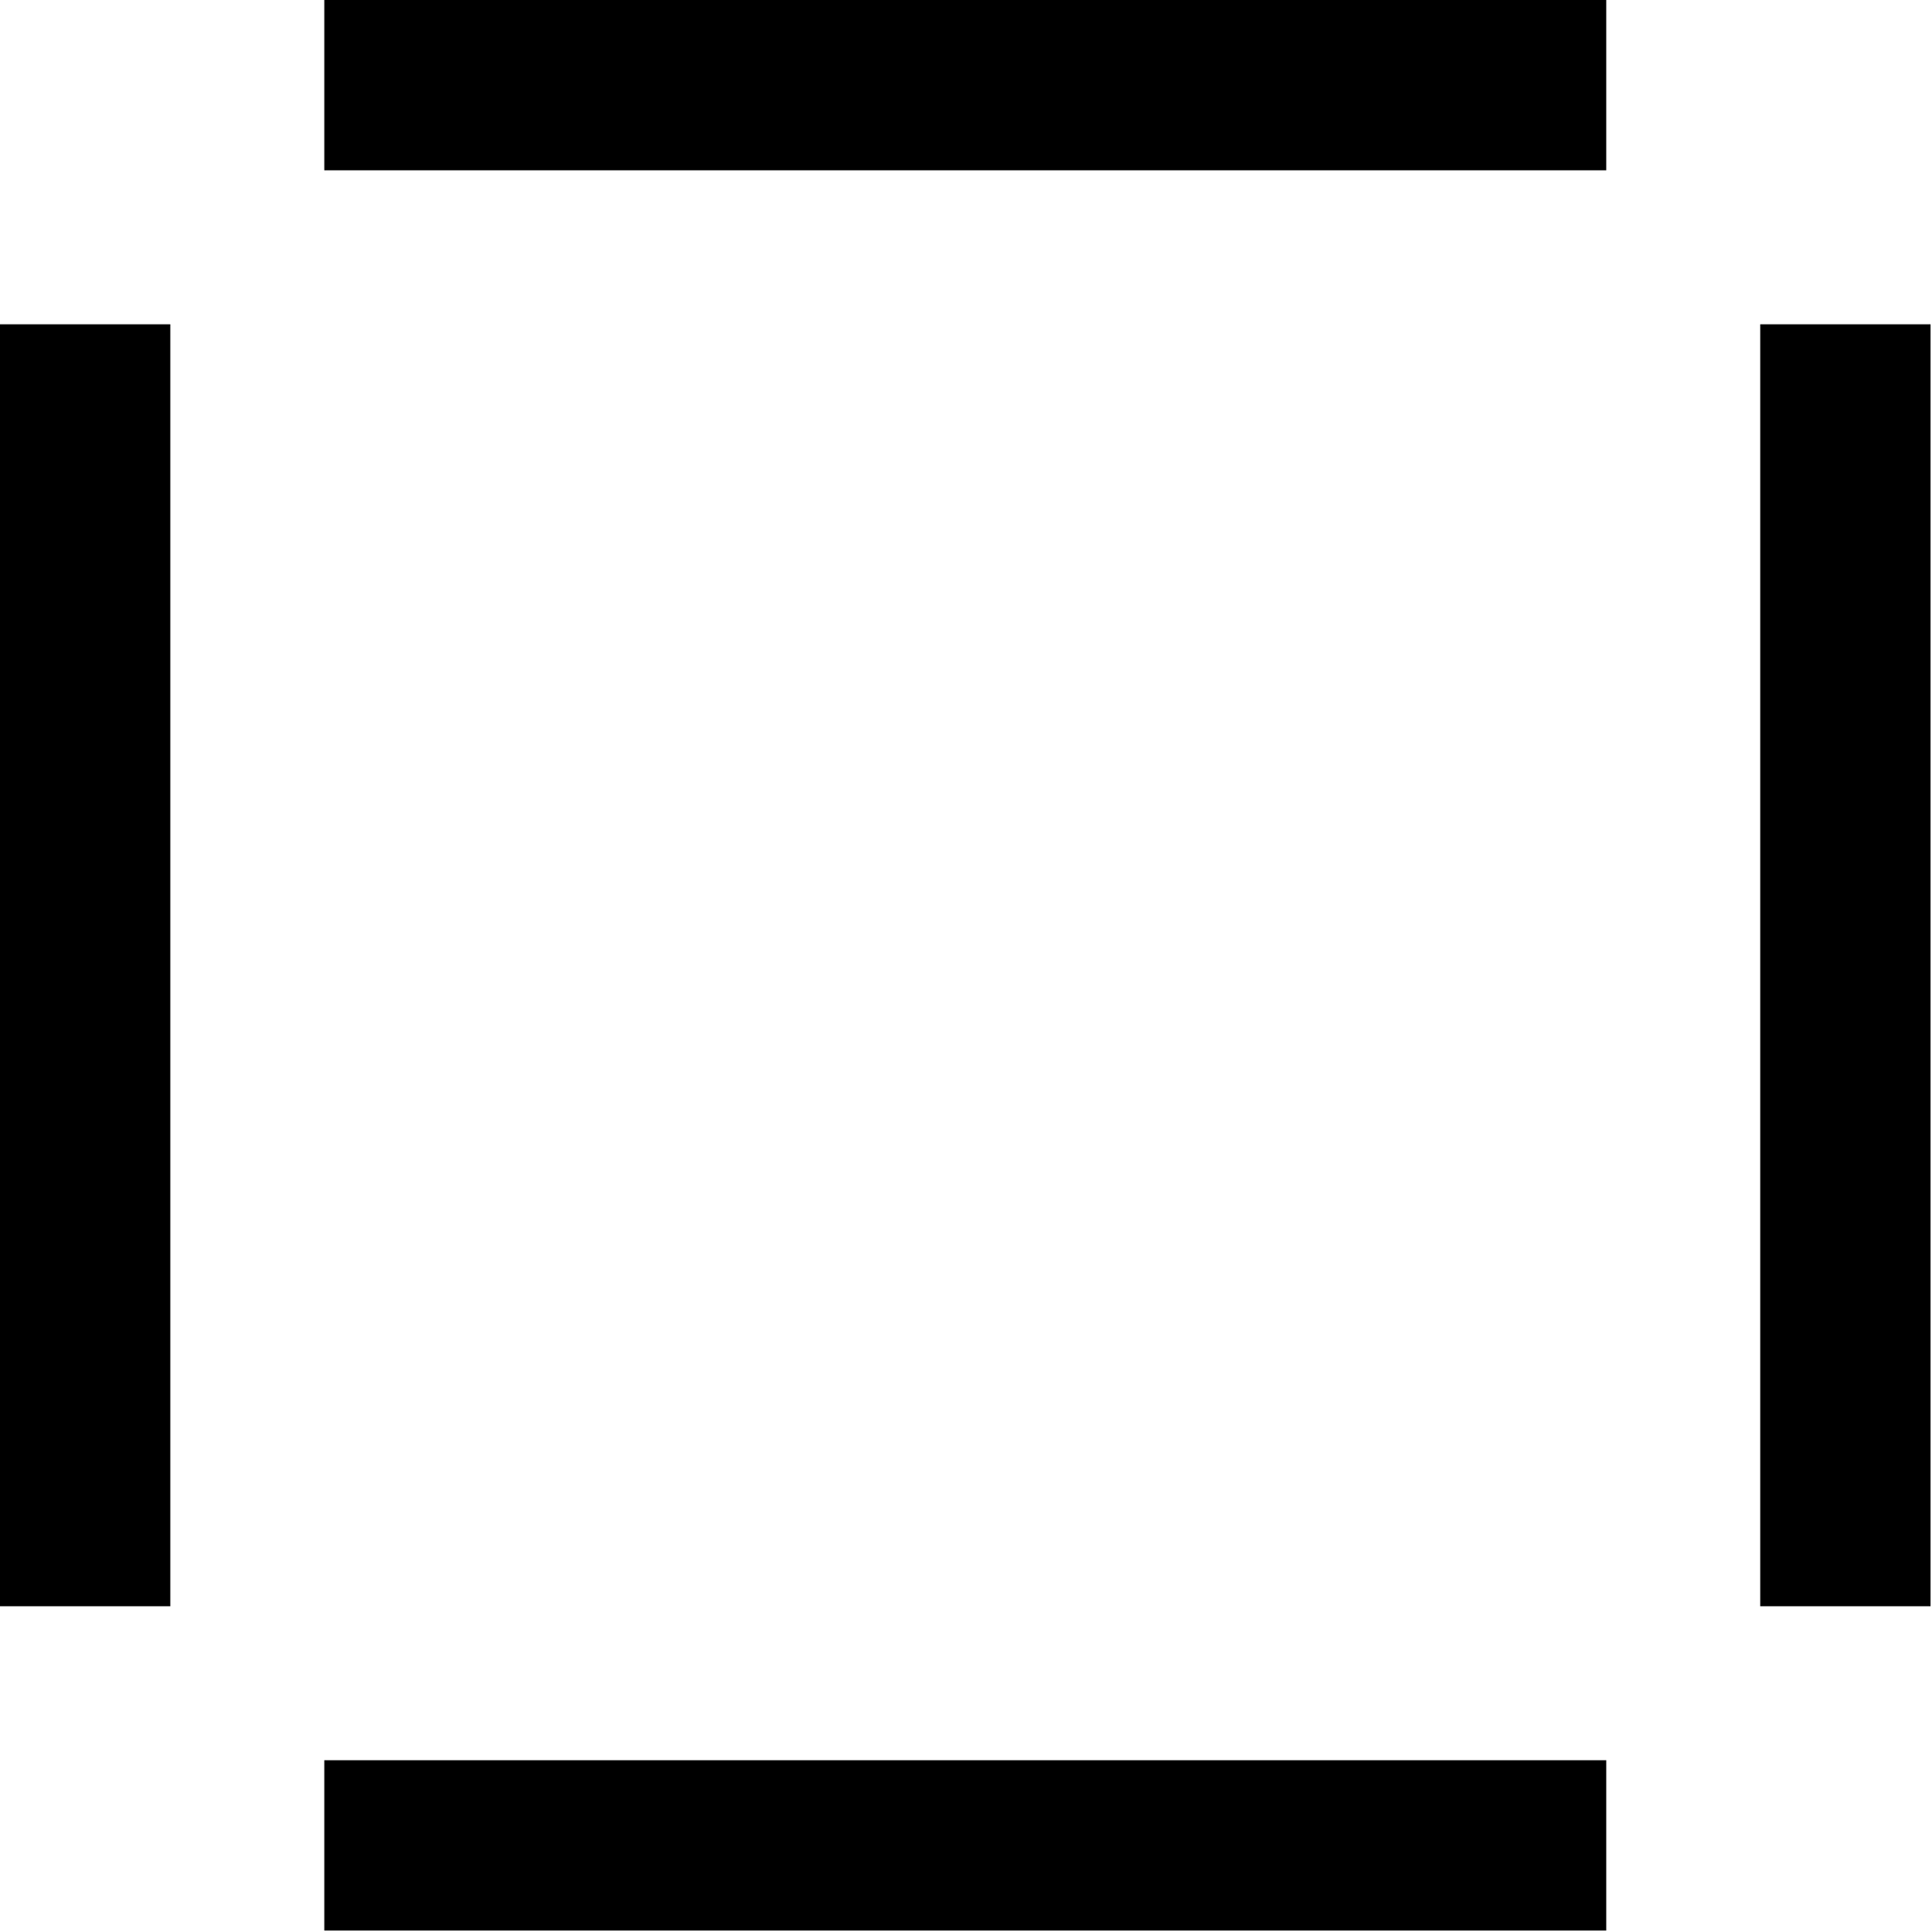
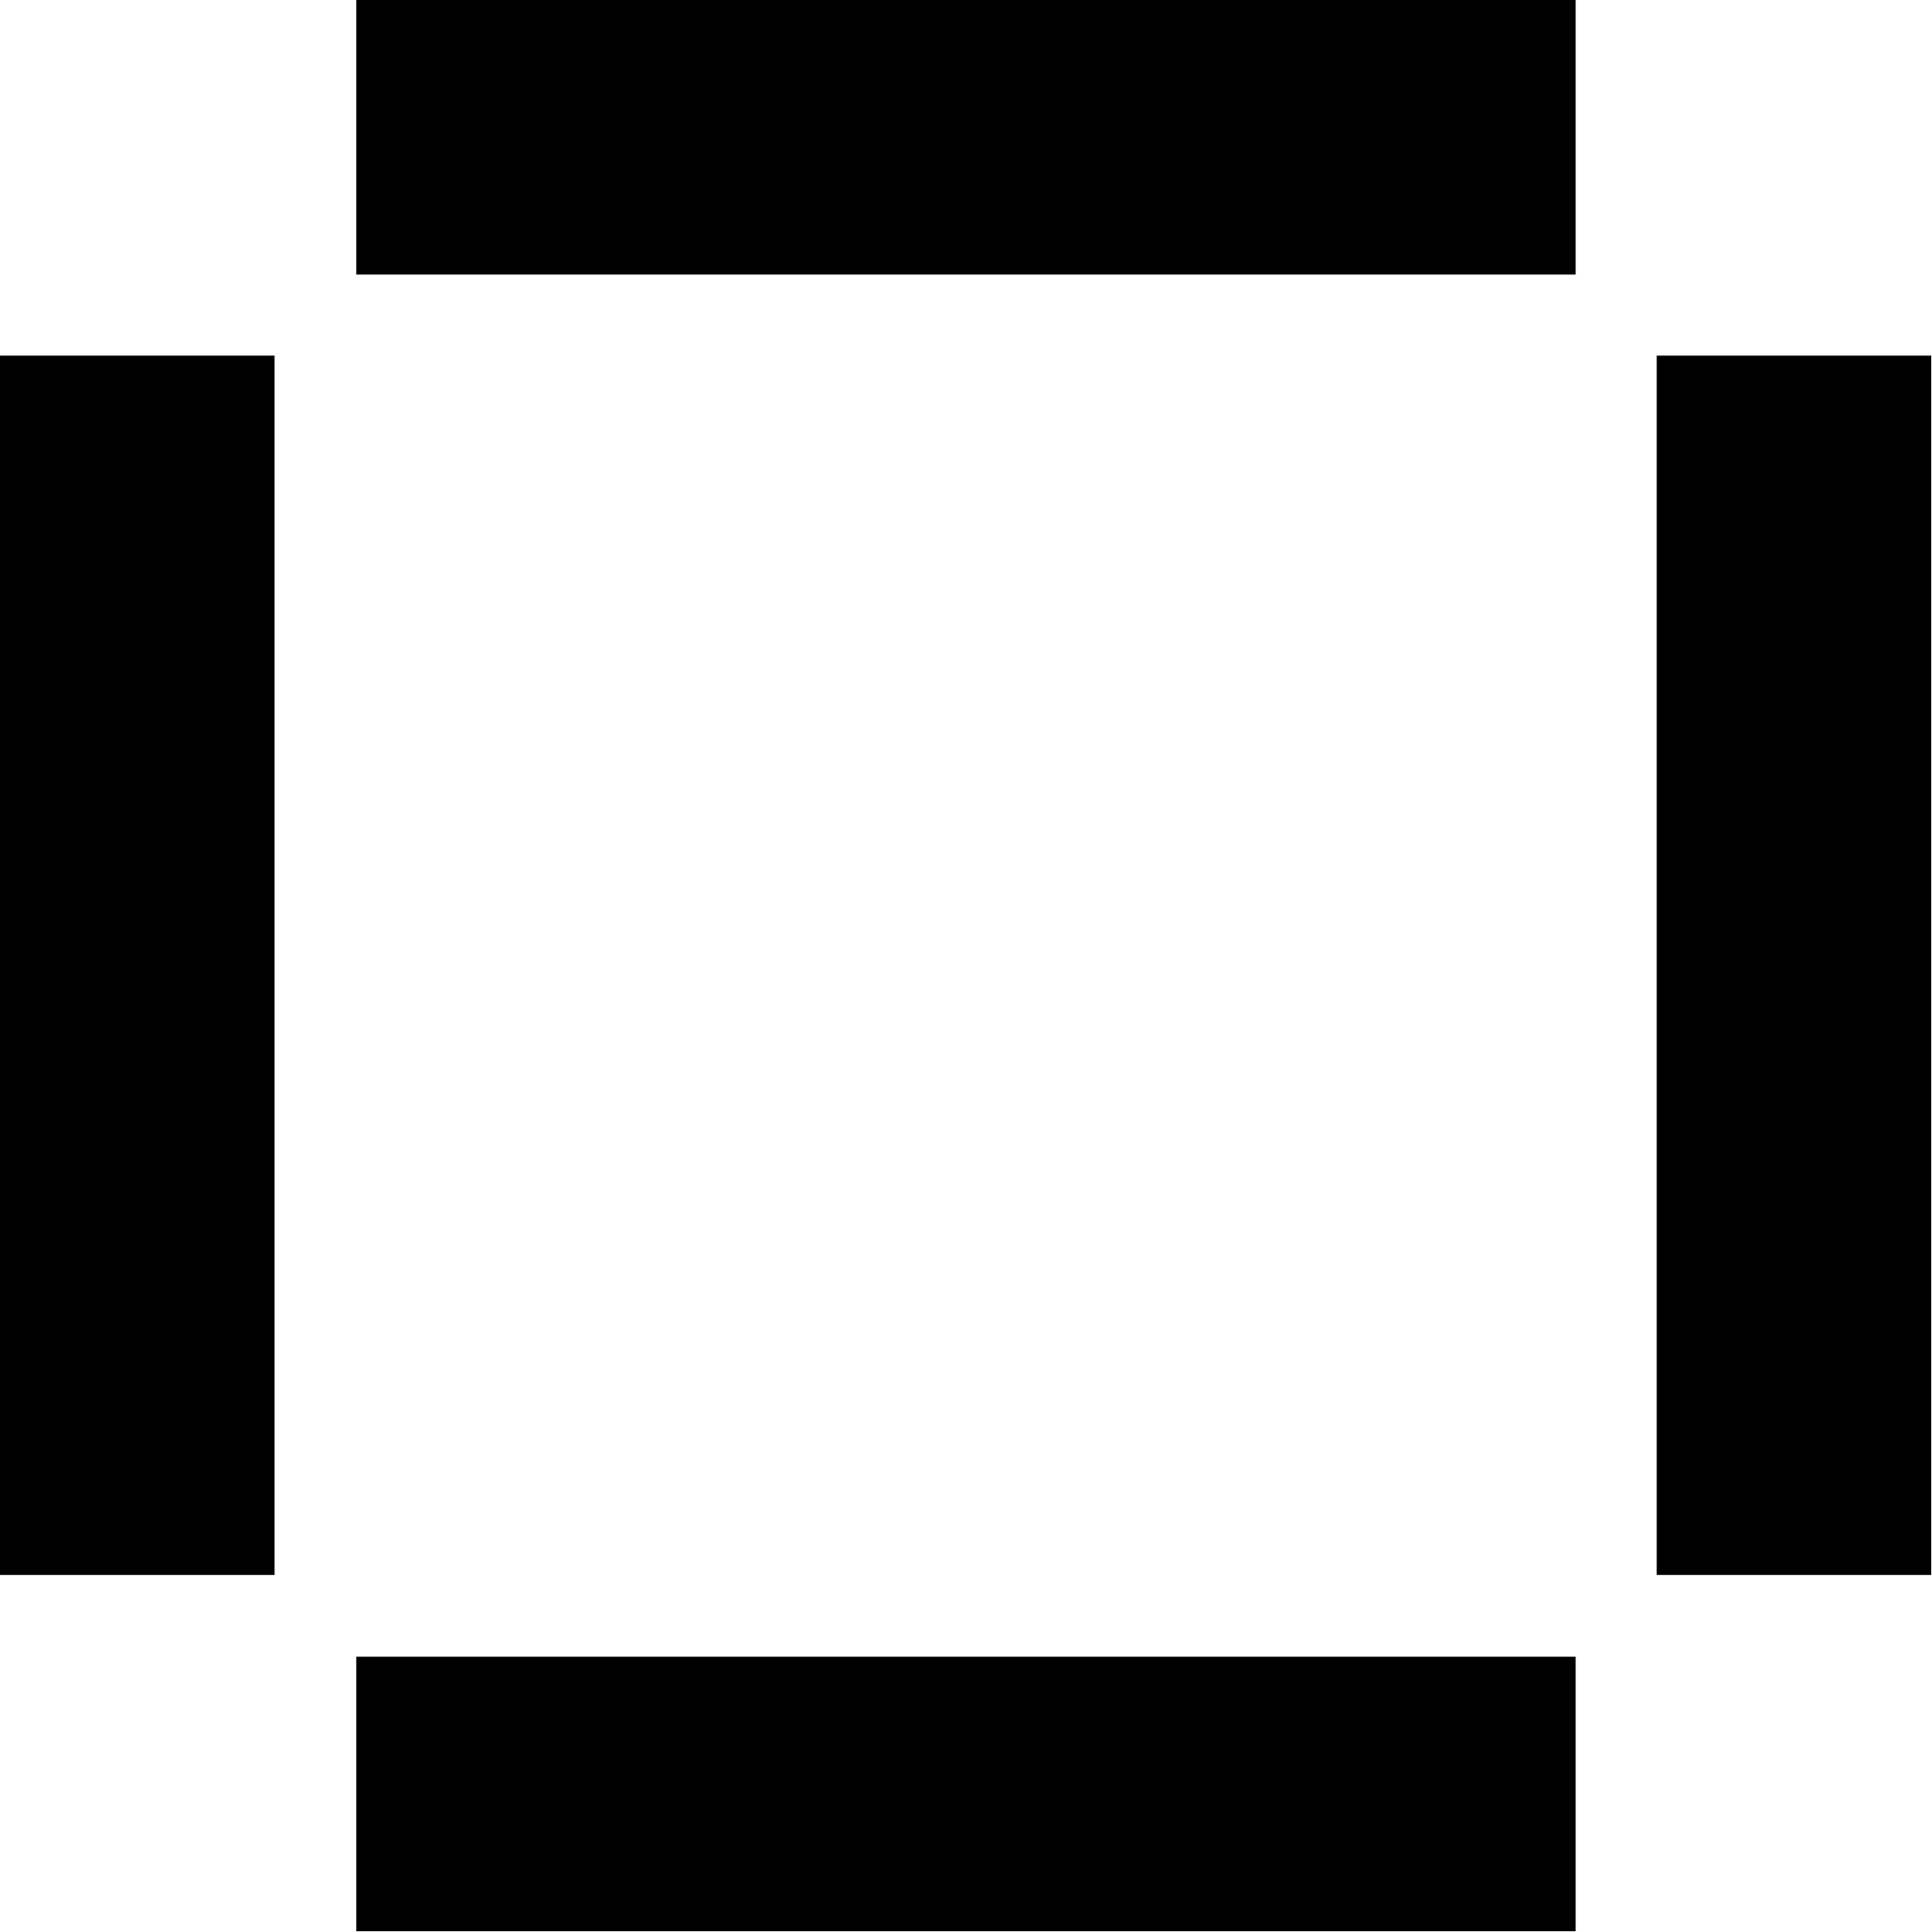
<svg xmlns="http://www.w3.org/2000/svg" version="1.1" id="레이어_1" x="0px" y="0px" viewBox="0 0 283.5 283.5" style="enable-background:new 0 0 283.5 283.5;" xml:space="preserve">
-   <g>
-     <rect x="0" y="47.6" width="25" height="188.2" />
-     <rect x="258.4" y="47.6" width="25" height="188.2" />
-     <rect x="47.6" y="0" width="188.2" height="25" />
-     <rect x="47.6" y="258.4" width="188.2" height="25" />
-   </g>
+   <rect y="52.2" width="40.3" height="179" />
+   <rect x="243.2" y="52.2" width="40.3" height="179" />
+   <rect x="52.3" width="179" height="40.3" />
+   <rect x="52.3" y="243.2" width="179" height="40.3" />
</svg>
